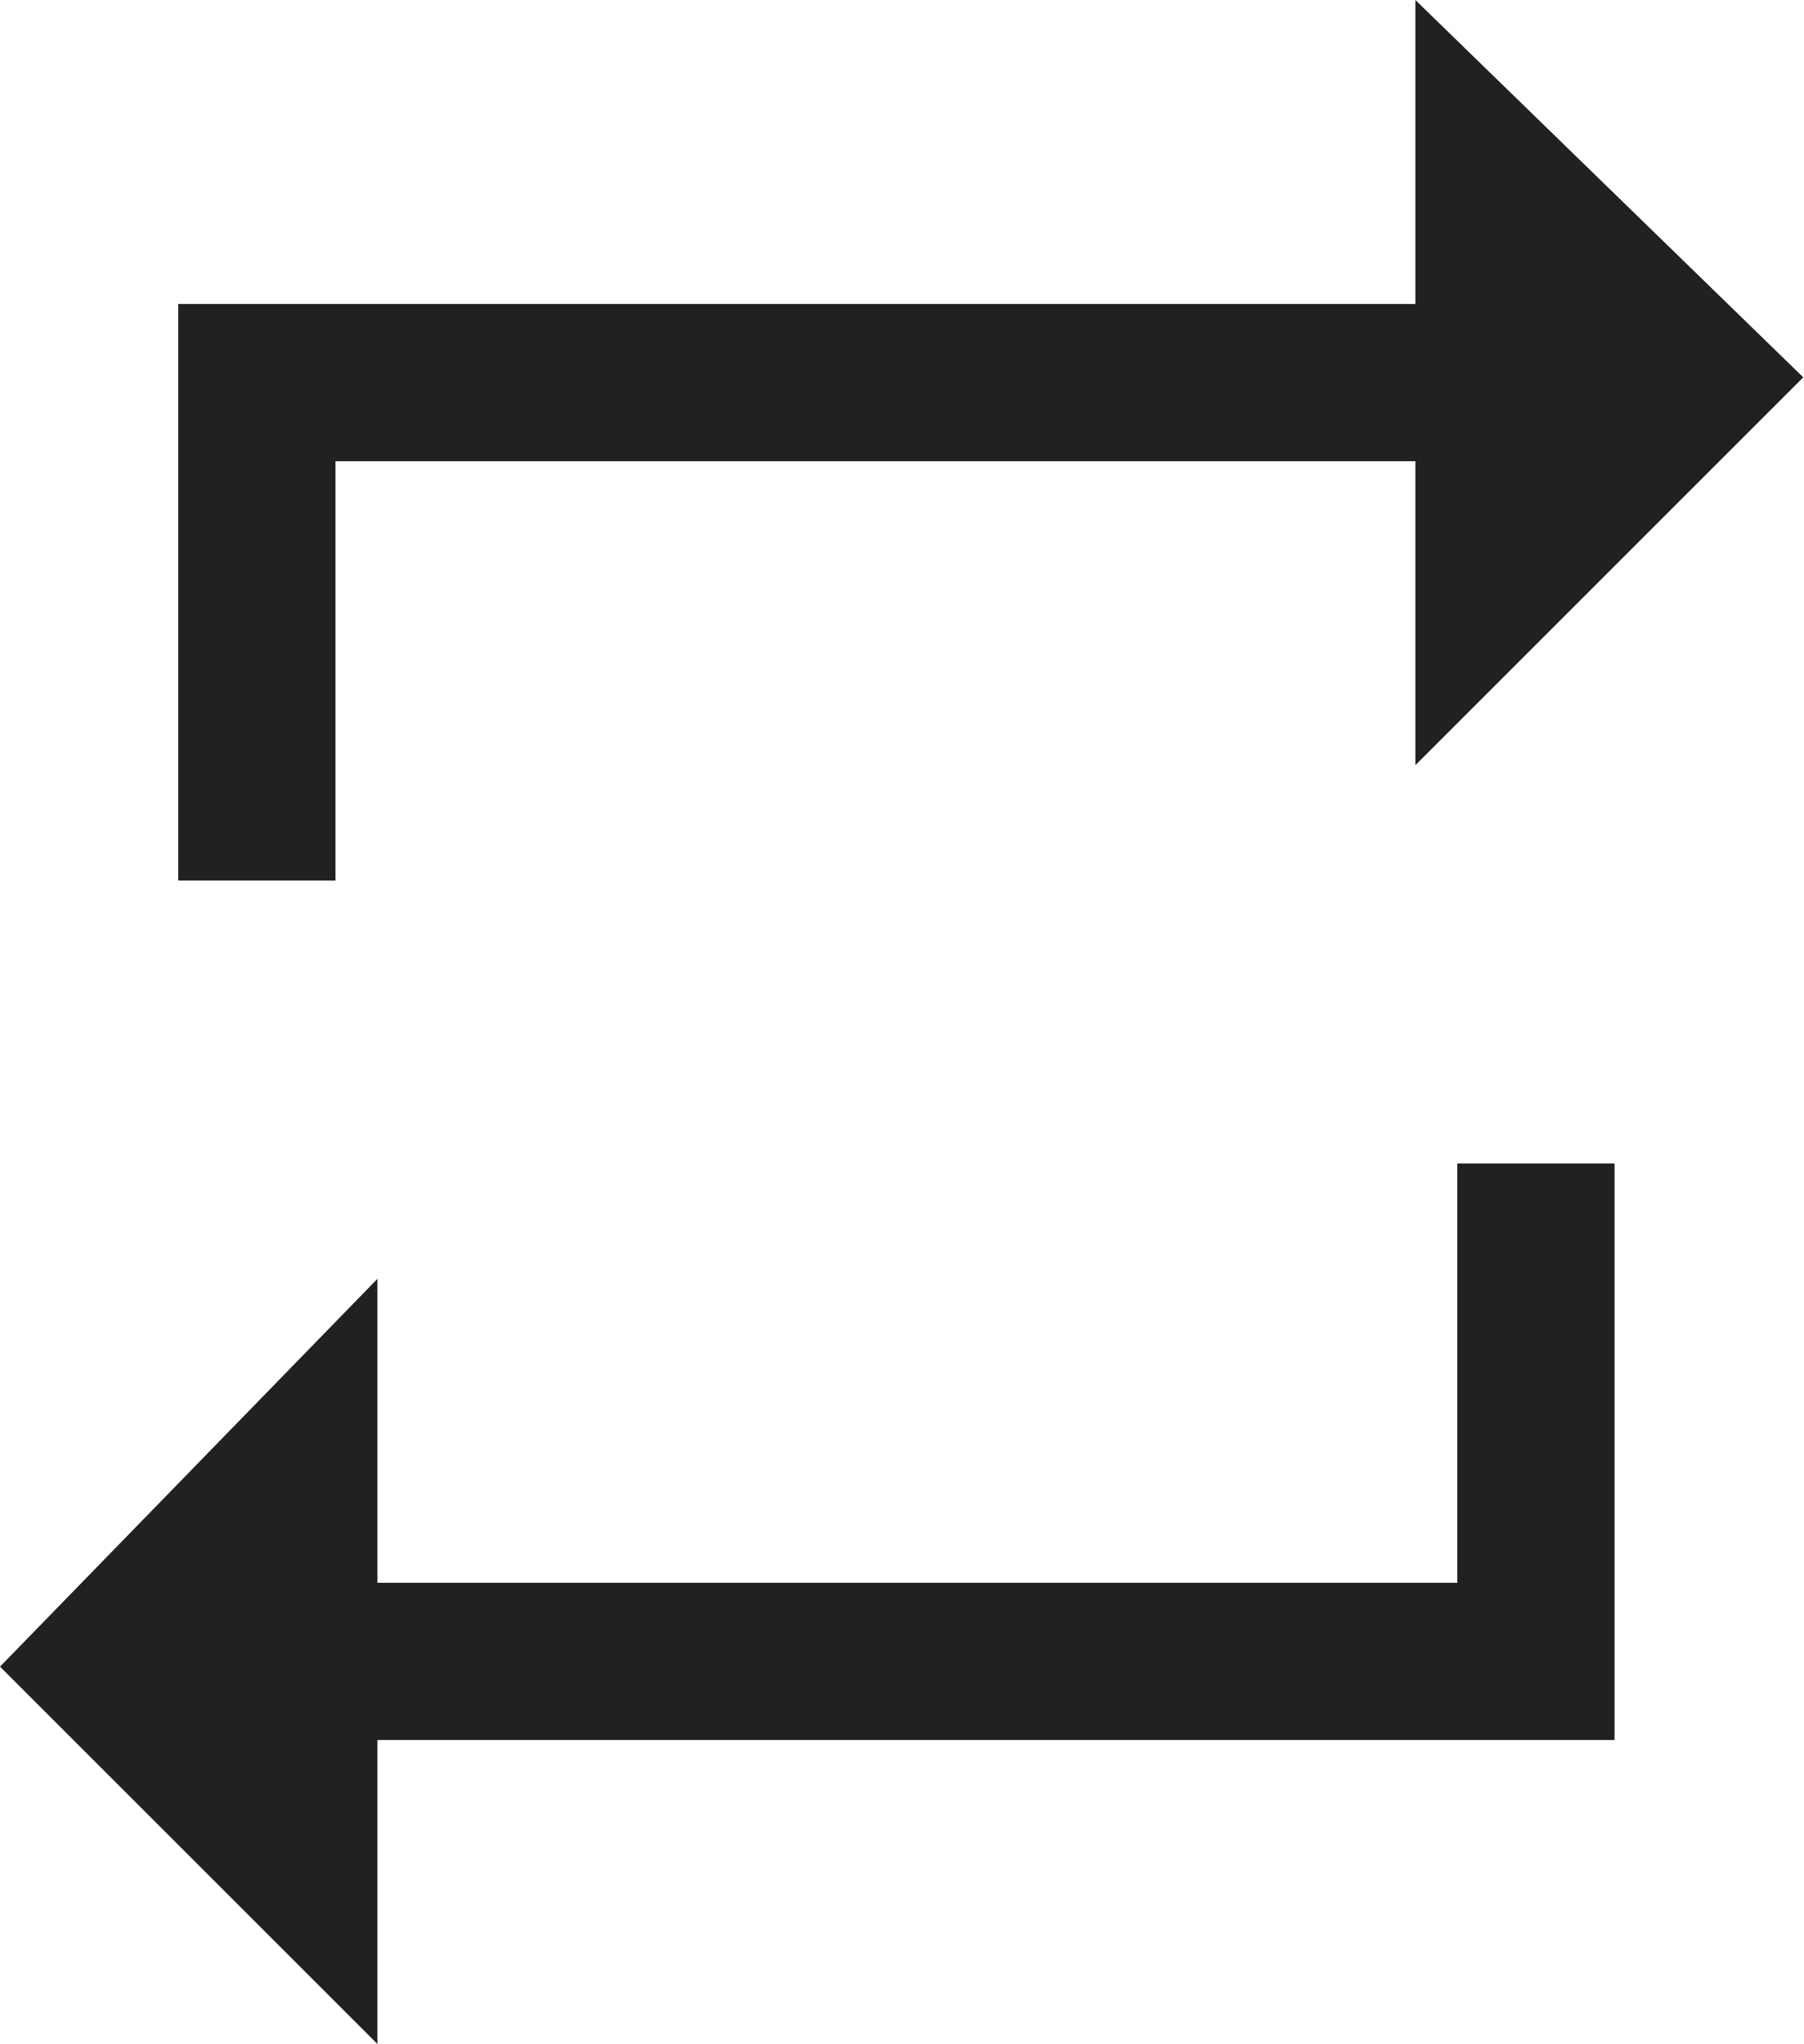
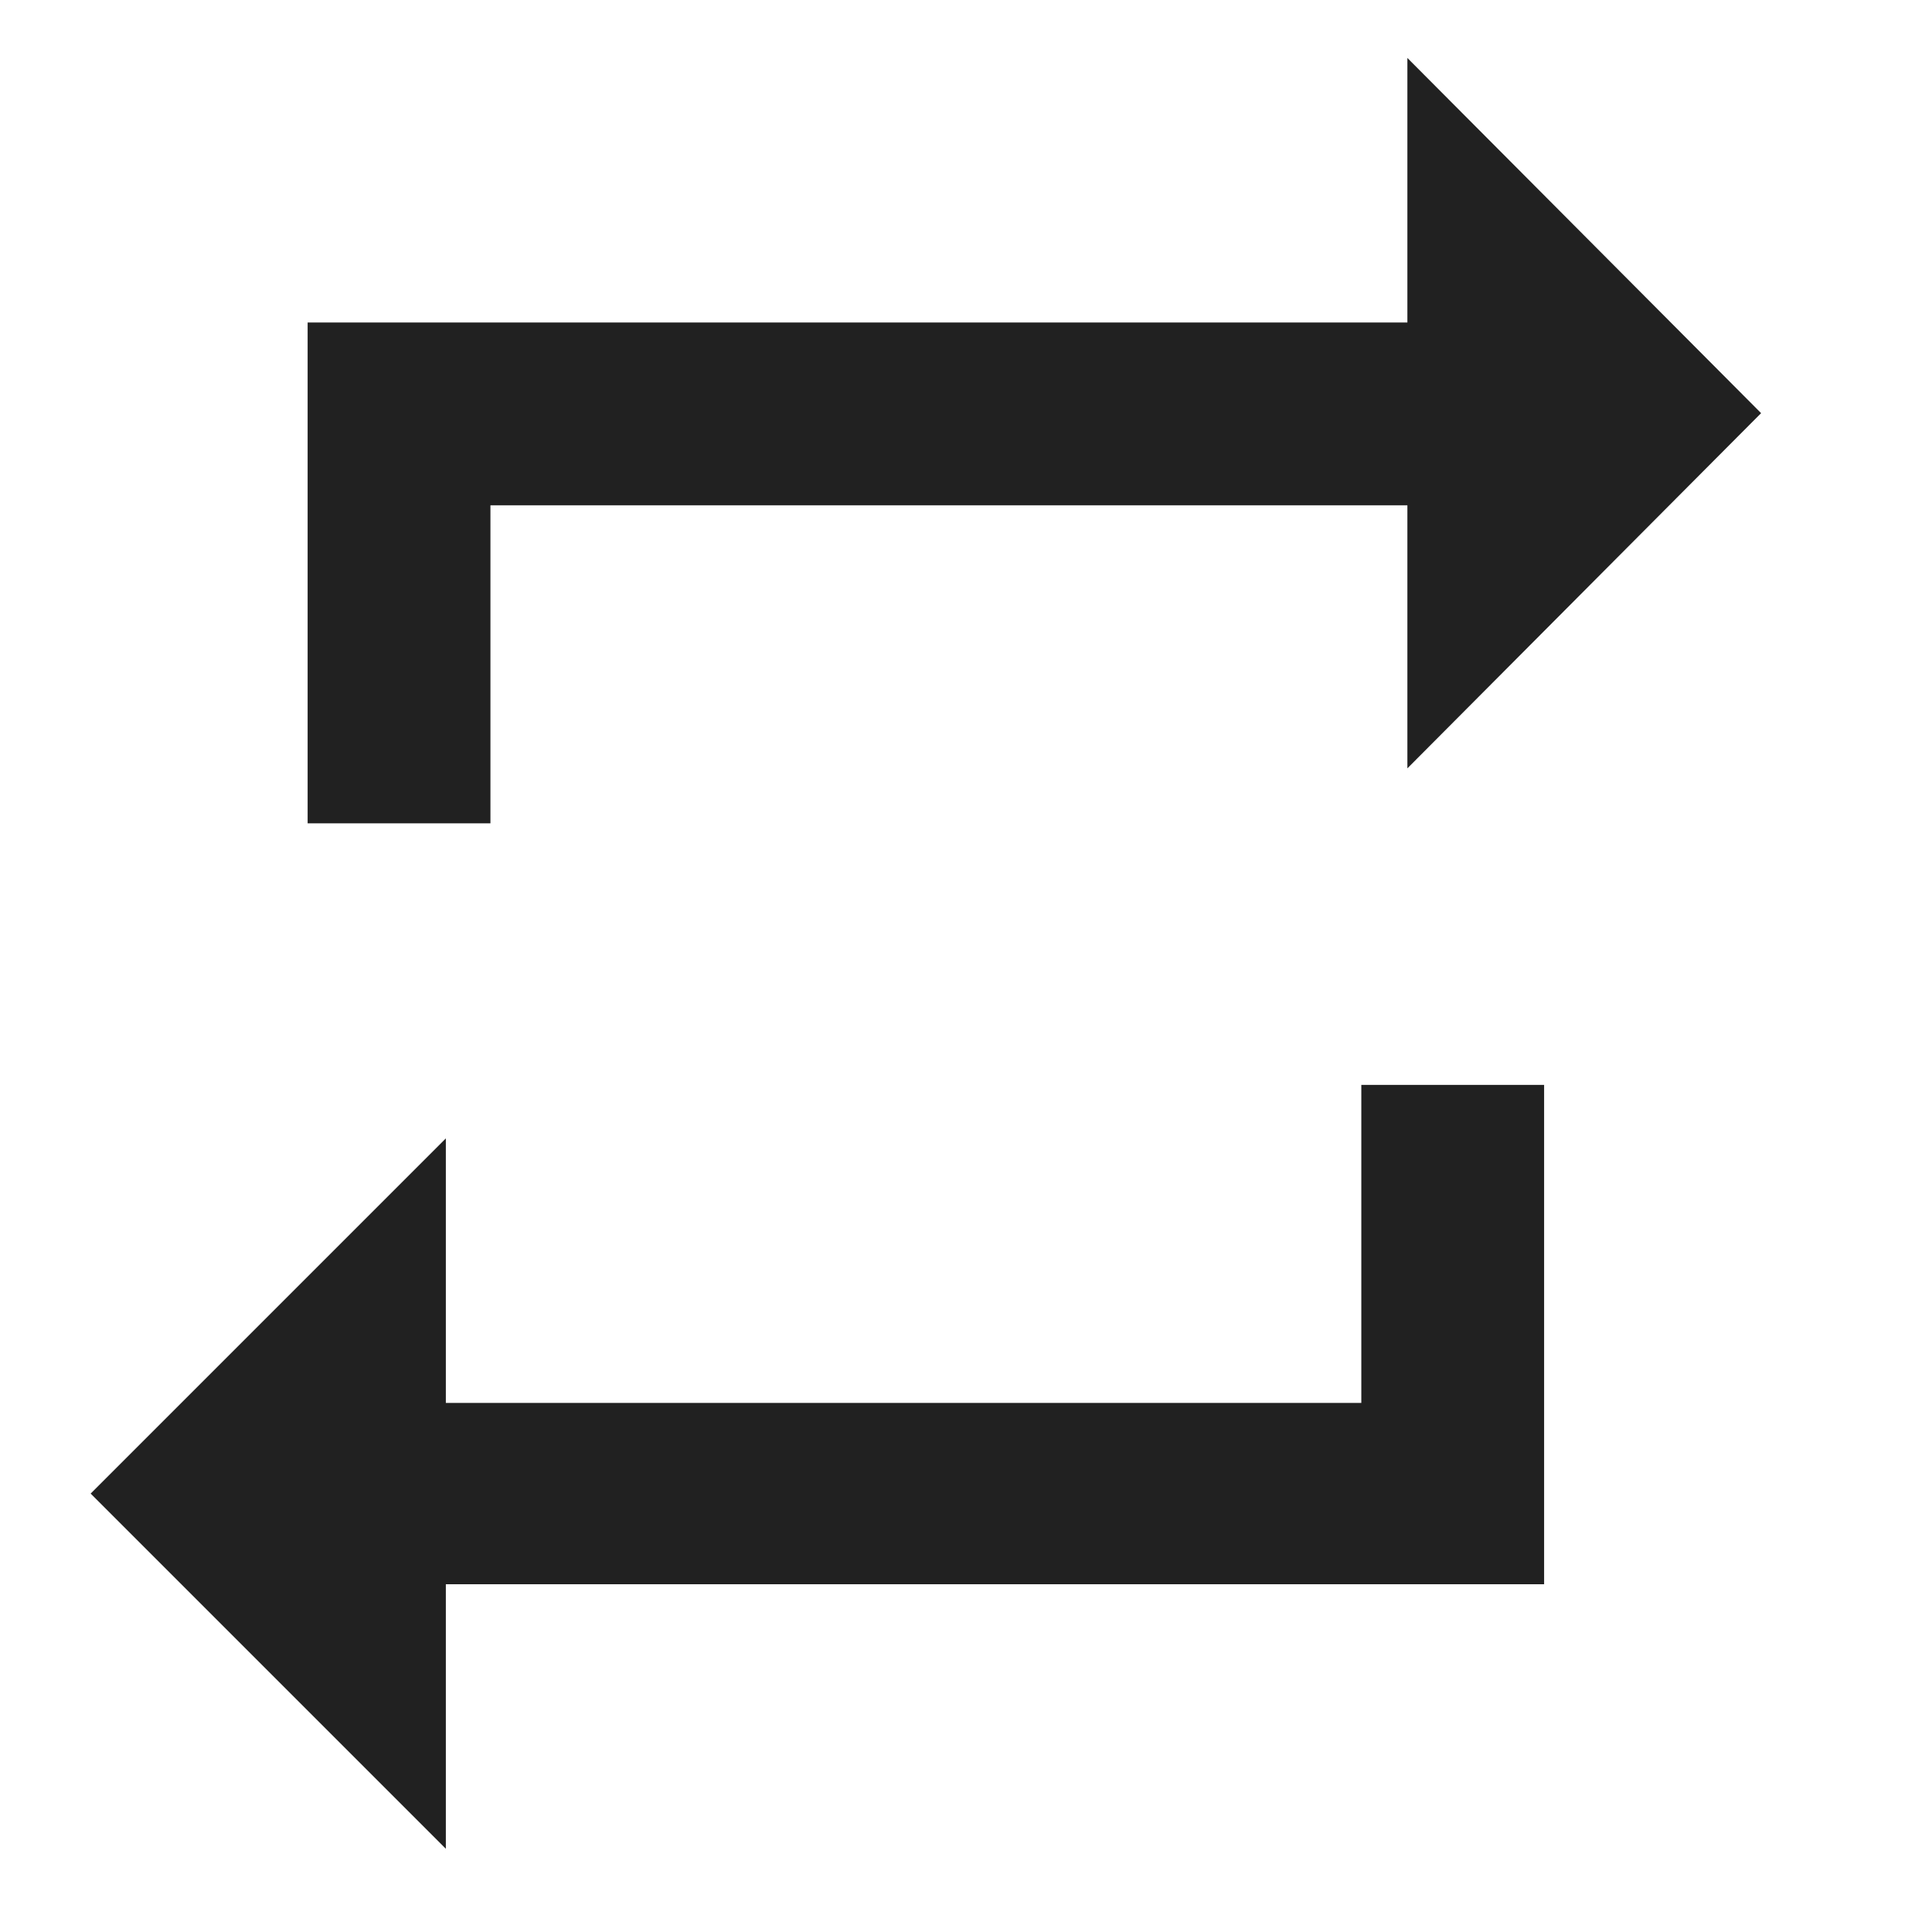
- <svg xmlns="http://www.w3.org/2000/svg" version="1.1" id="Réteg_1" x="0px" y="0px" viewBox="0 0 17.2 19.5" style="enable-background:new 0 0 17.2 19.5;" xml:space="preserve">
-   <style type="text/css">
- 	.st0{fill:#212121;}
- </style>
+ <svg xmlns="http://www.w3.org/2000/svg" id="Réteg_1" version="1.1" viewBox="0 0 13 13">
+   <defs>
+     <style>
+       .st0 {
+         fill: none;
+       }
+ 
+       .st1 {
+         fill: #212121;
+       }
+     </style>
+   </defs>
+   <polygon class="st0" points="13 13 0 13 0 0 12.98 .02 13 13" />
  <g>
-     <polygon class="st0" points="3.2,4.4 13.5,4.4 13.5,7.3 17.2,3.6 13.5,0 13.5,2.9 1.7,2.9 1.7,8.4 3.2,8.4  " />
-     <polygon class="st0" points="13.9,15.1 3.6,15.1 3.6,12.2 0,15.9 3.6,19.5 3.6,16.6 15.4,16.6 15.4,11.1 13.9,11.1  " />
+     <g>
+       <polygon class="st1" points="3.3 5.54 2.07 5.54 2.07 2.17 9.78 2.17 9.78 3.4 3.3 3.4 3.3 5.54" />
+       <polygon class="st1" points="9.47 .39 9.47 5.17 11.85 2.78 9.47 .39" />
+     </g>
+     <g>
+       <polygon class="st1" points="10.39 10.66 2.68 10.66 2.68 9.44 9.16 9.44 9.16 7.3 10.39 7.3 10.39 10.66" />
+       <polygon class="st1" points="3 12.44 3 7.66 .61 10.05 3 12.44" />
+     </g>
  </g>
</svg>
